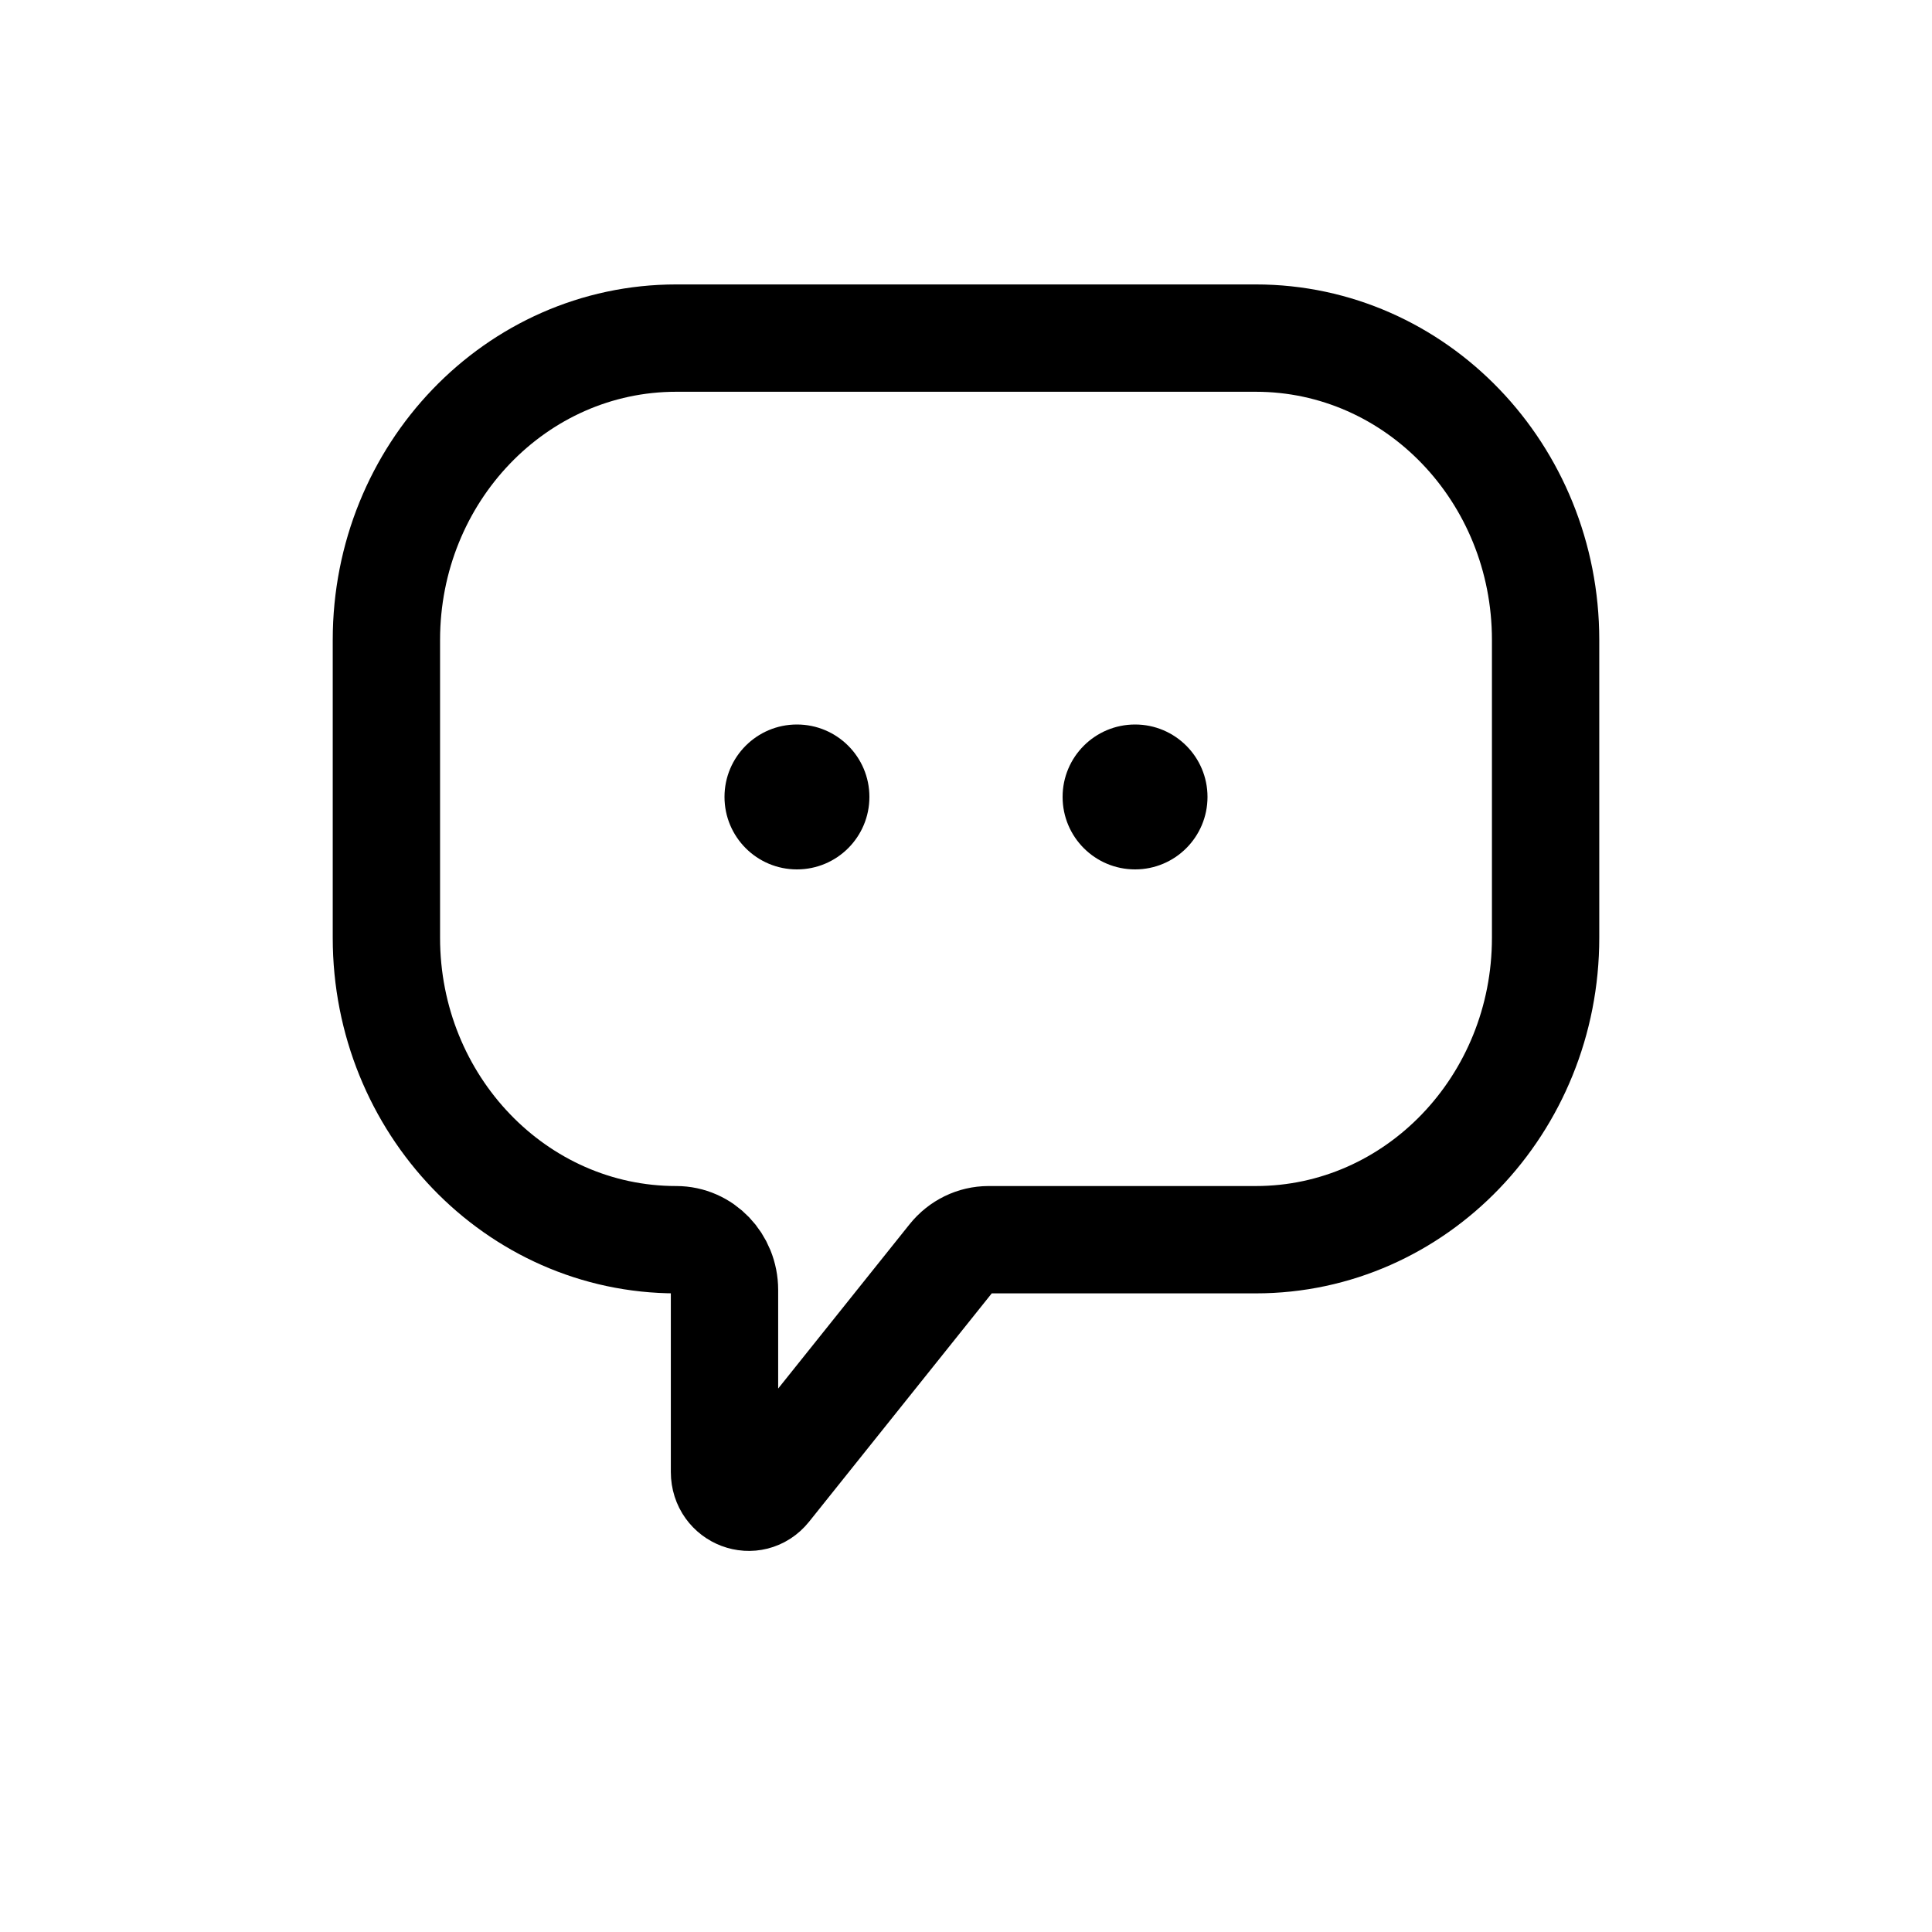
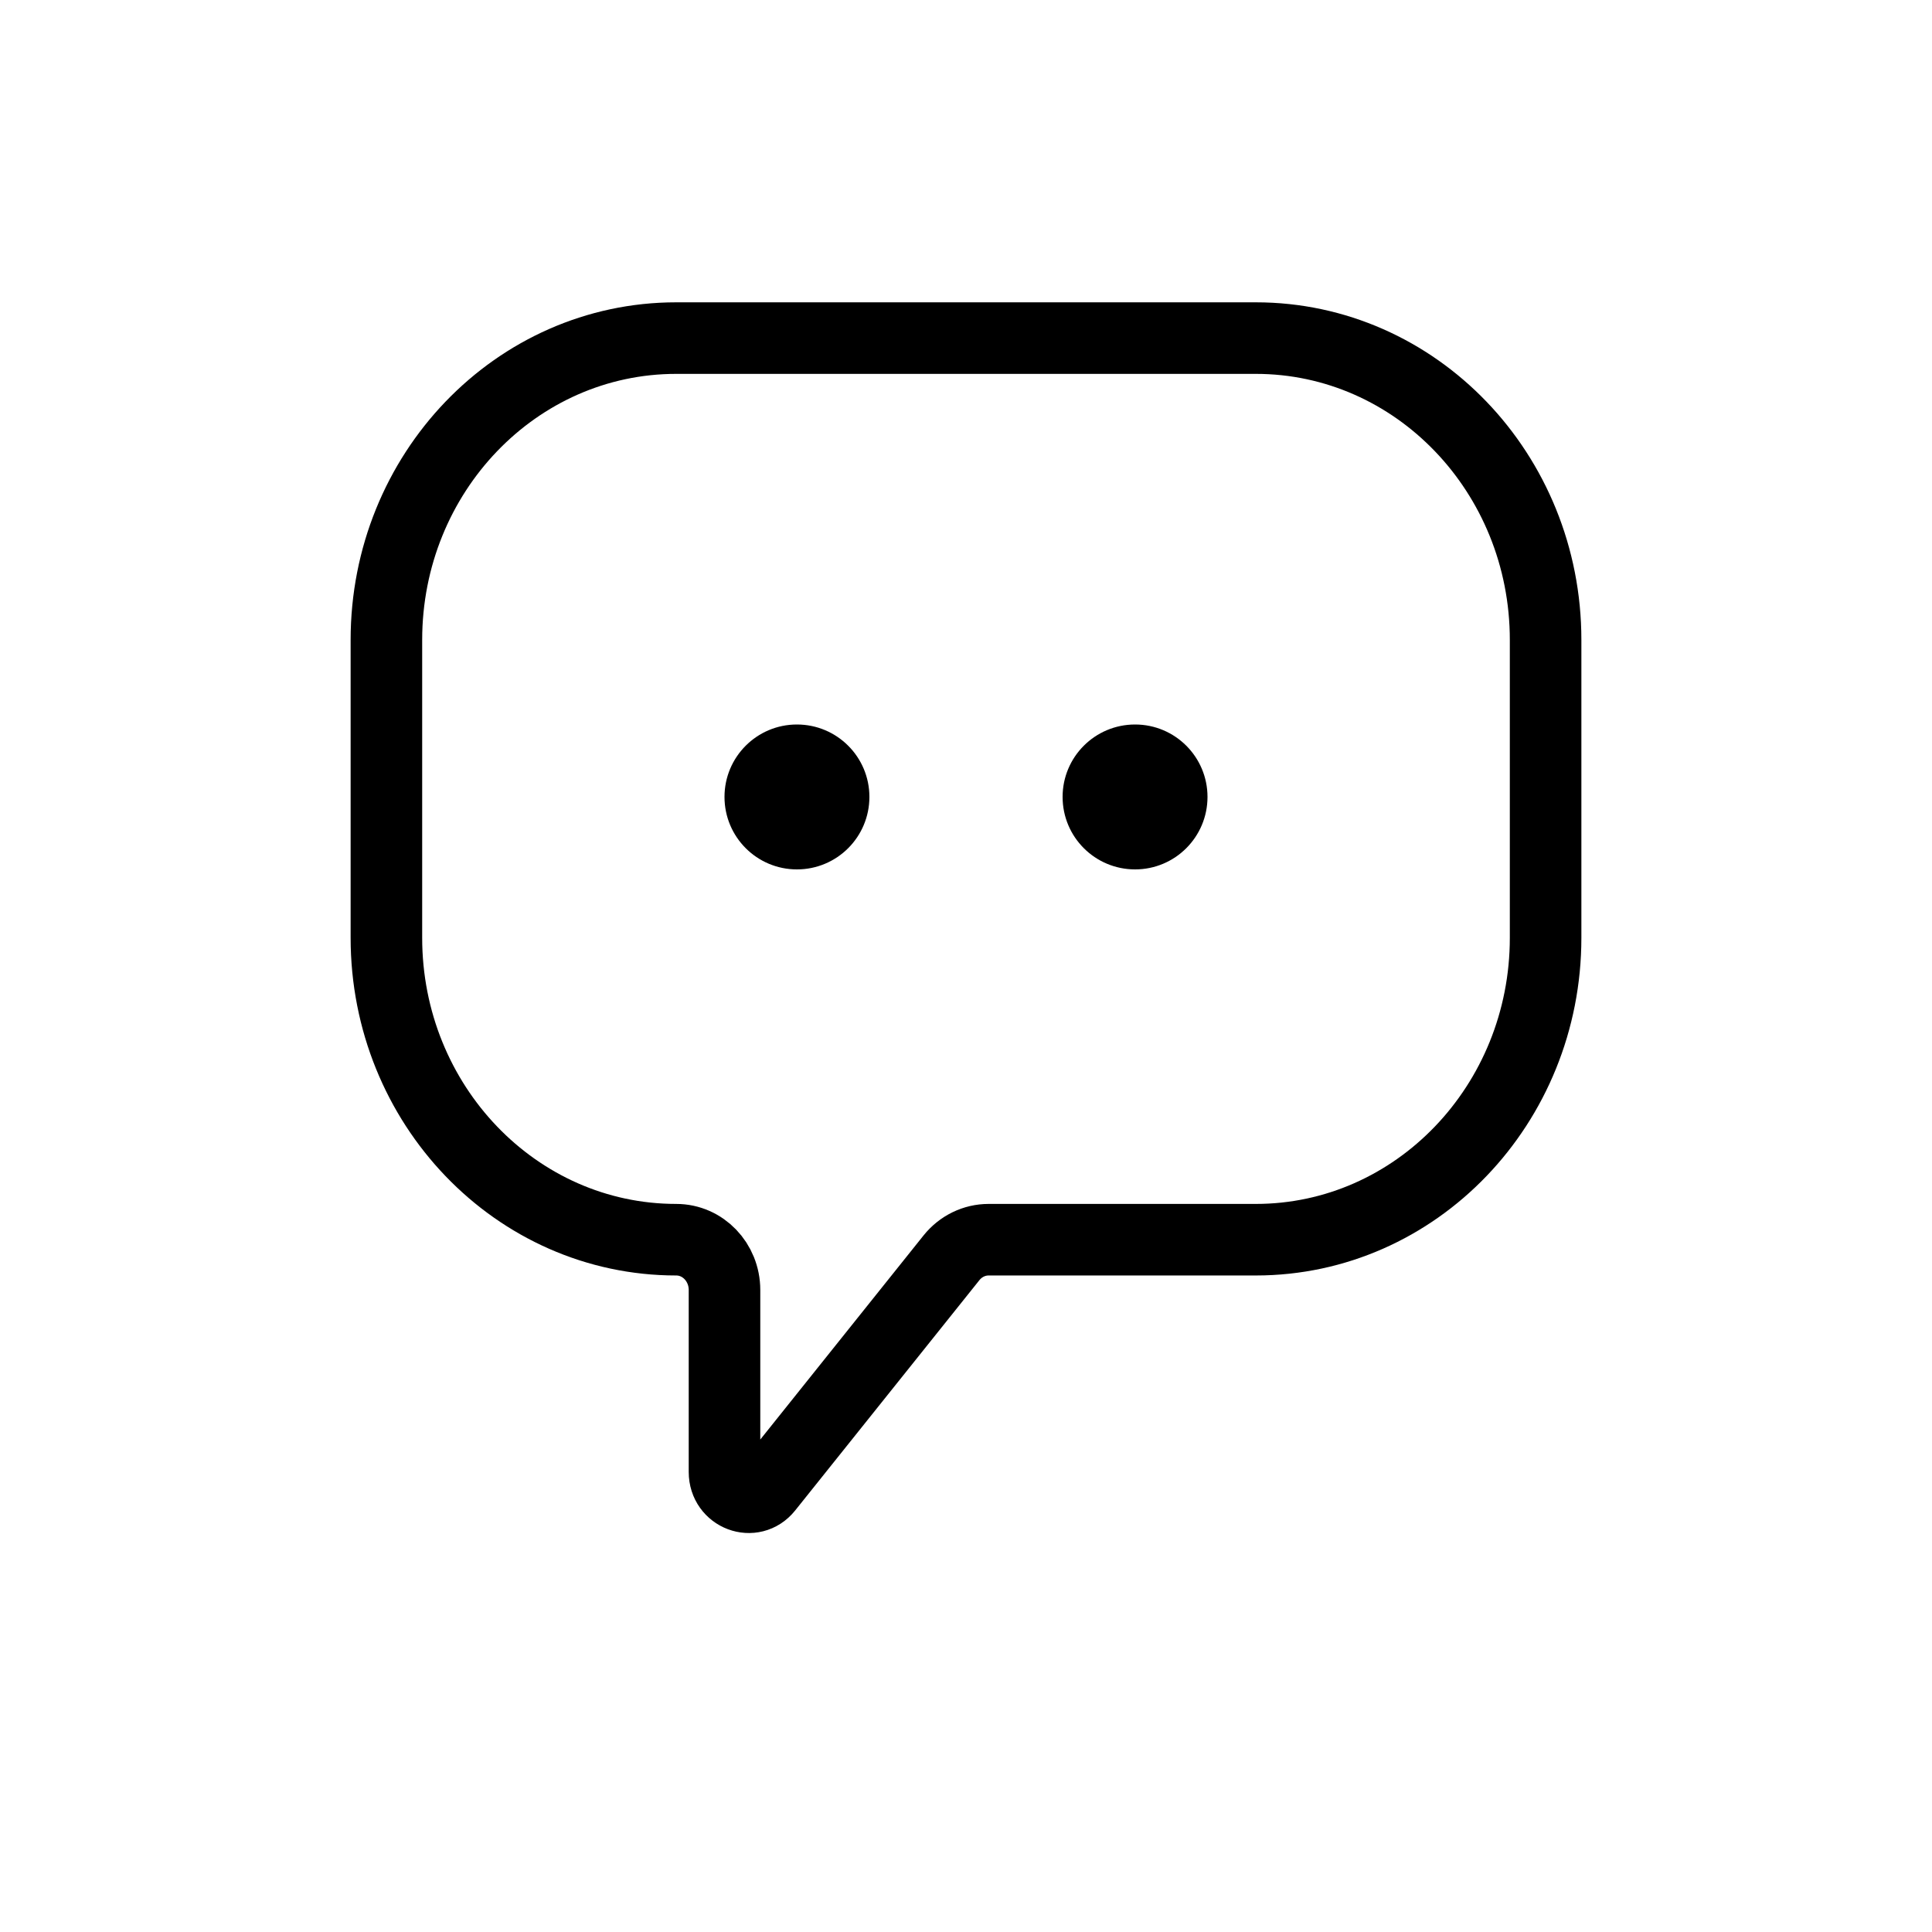
<svg xmlns="http://www.w3.org/2000/svg" width="27" height="27" viewBox="0 0 27 27" fill="none">
  <g id="Icon / Line / Chat Square Alt">
    <g id="Group 1406">
-       <path id="Rectangle 1316" d="M17.55 4.725H9.45C7.213 4.725 5.4 6.613 5.4 8.943V13.106C5.4 15.436 7.213 17.325 9.45 17.325C9.823 17.325 10.125 17.639 10.125 18.028V20.572C10.125 20.901 10.52 21.05 10.722 20.797L13.297 17.578C13.426 17.417 13.616 17.325 13.816 17.325H17.55C19.787 17.325 21.6 15.436 21.6 13.106V8.943C21.6 6.613 19.787 4.725 17.55 4.725Z" stroke="black" stroke-width="1.5" />
+       <path id="Rectangle 1316" d="M17.55 4.725H9.45C7.213 4.725 5.4 6.613 5.4 8.943V13.106C5.4 15.436 7.213 17.325 9.45 17.325C9.823 17.325 10.125 17.639 10.125 18.028V20.572C10.125 20.901 10.52 21.05 10.722 20.797L13.297 17.578C13.426 17.417 13.616 17.325 13.816 17.325H17.55C19.787 17.325 21.6 15.436 21.6 13.106V8.943C21.6 6.613 19.787 4.725 17.55 4.725Z" stroke="black" strokeWidth="1.5" />
      <g id="Vector">
        <path d="M12.15 11.137C12.15 11.697 11.697 12.15 11.137 12.15C10.578 12.15 10.125 11.697 10.125 11.137C10.125 10.578 10.578 10.125 11.137 10.125C11.697 10.125 12.15 10.578 12.15 11.137Z" fill="black" />
        <path d="M16.875 11.137C16.875 11.697 16.422 12.15 15.863 12.15C15.303 12.15 14.85 11.697 14.85 11.137C14.85 10.578 15.303 10.125 15.863 10.125C16.422 10.125 16.875 10.578 16.875 11.137Z" fill="black" />
      </g>
    </g>
  </g>
</svg>
